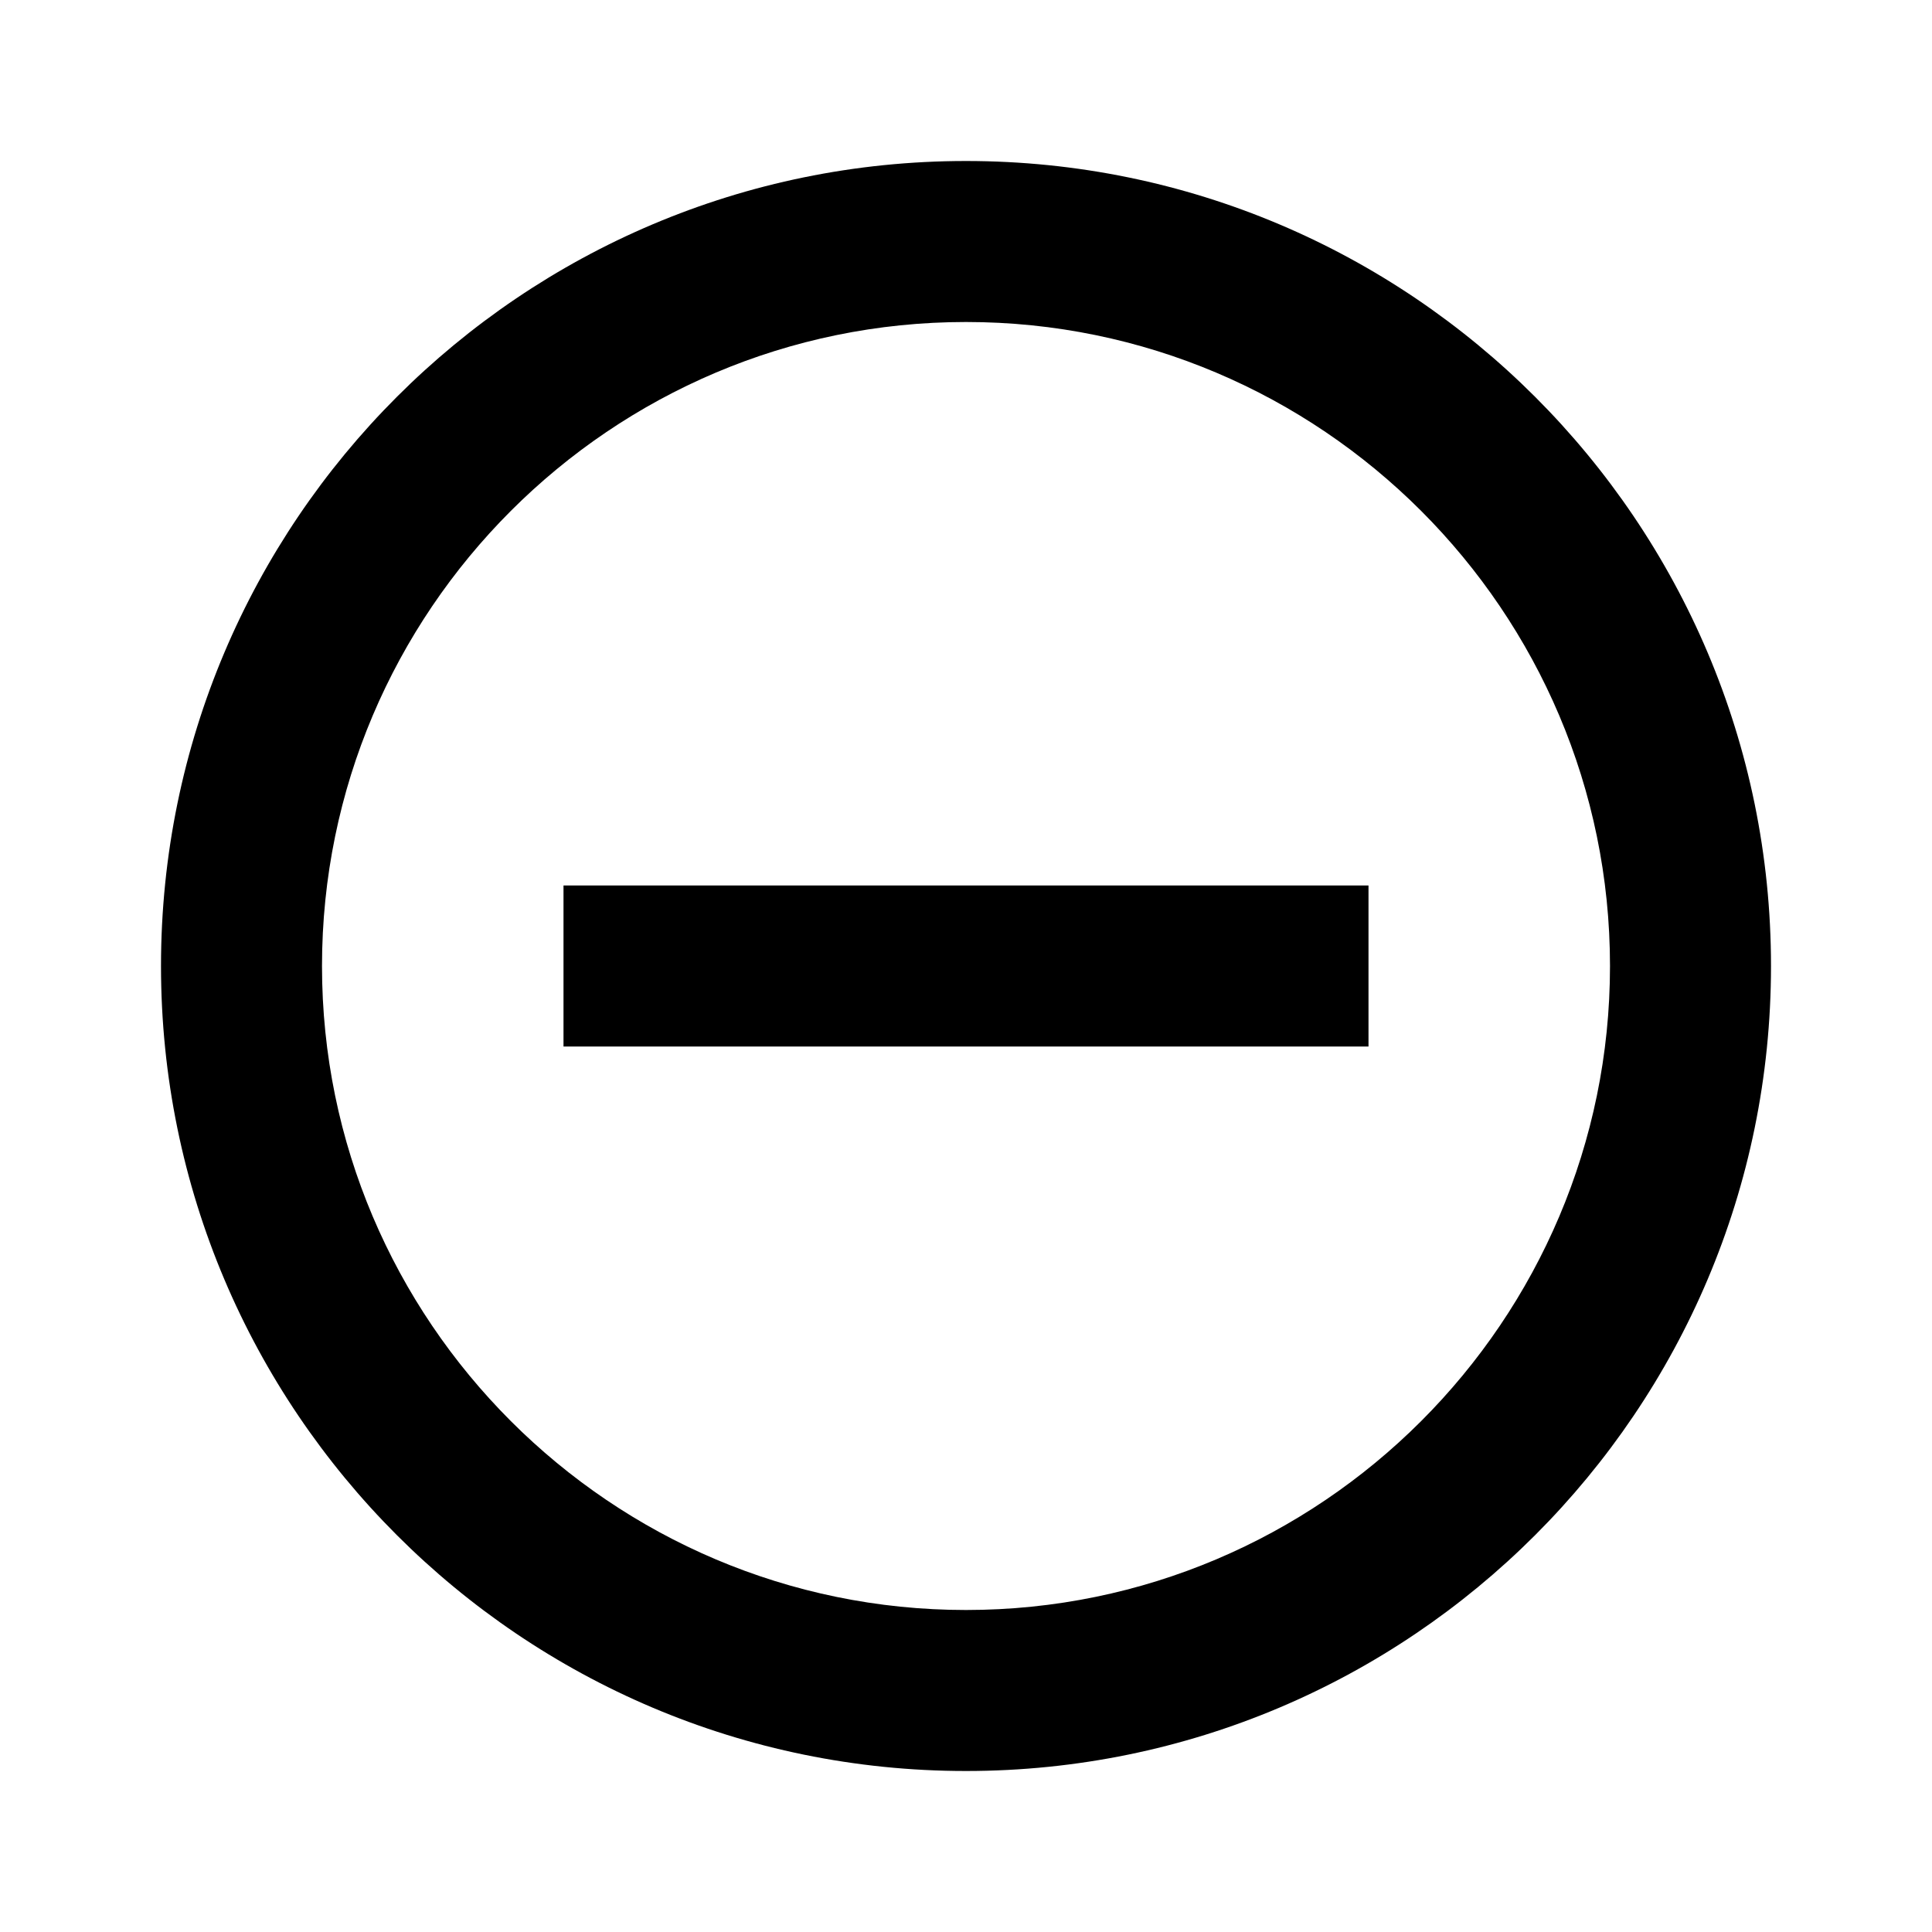
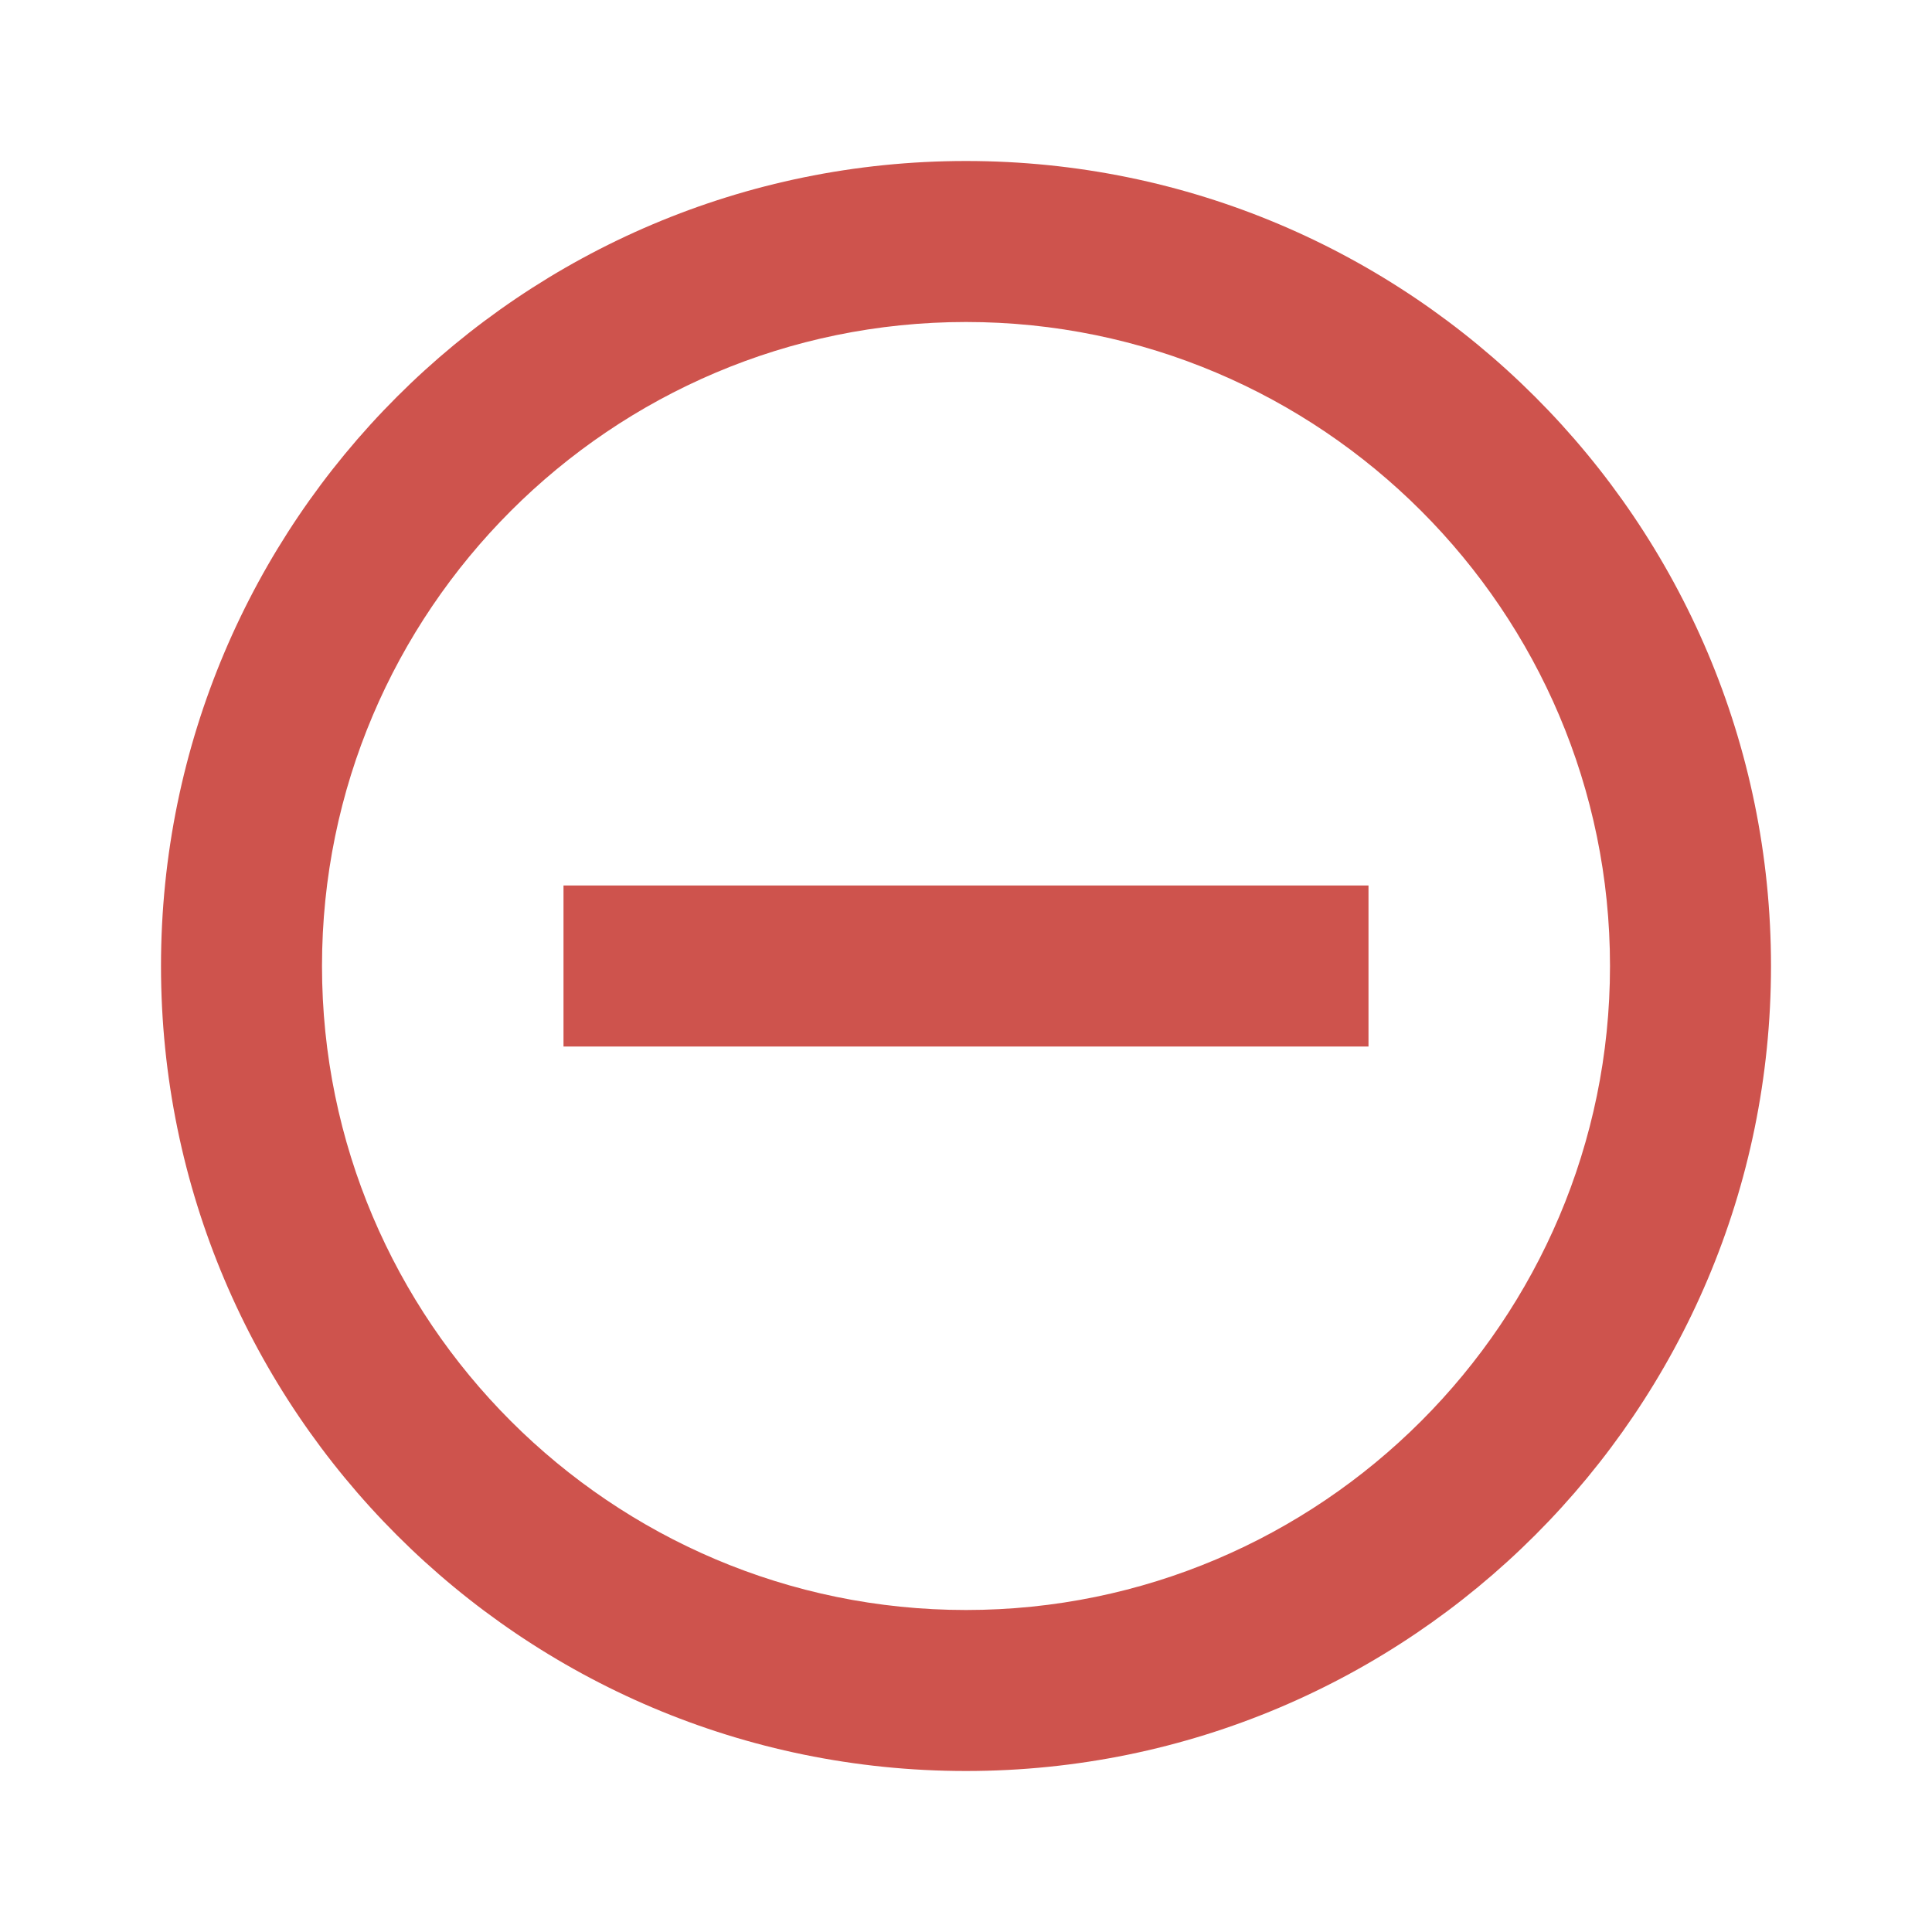
- <svg xmlns="http://www.w3.org/2000/svg" fill="#000000" height="24" viewBox="0 0 24 24" width="24">
+ <svg xmlns="http://www.w3.org/2000/svg" fill="#CE534D" height="24" viewBox="0 0 24 24" width="24">
  <path d="M0 0h24v24H0z" fill="none" />
  <path d="M7 11v2h10v-2H7zm5-9C6.48 2 2 6.48 2 12s4.48 10 10 10 10-4.48 10-10S17.52 2 12 2zm0 18c-4.41 0-8-3.59-8-8s3.59-8 8-8 8 3.59 8 8-3.59 8-8 8z" />
</svg>
